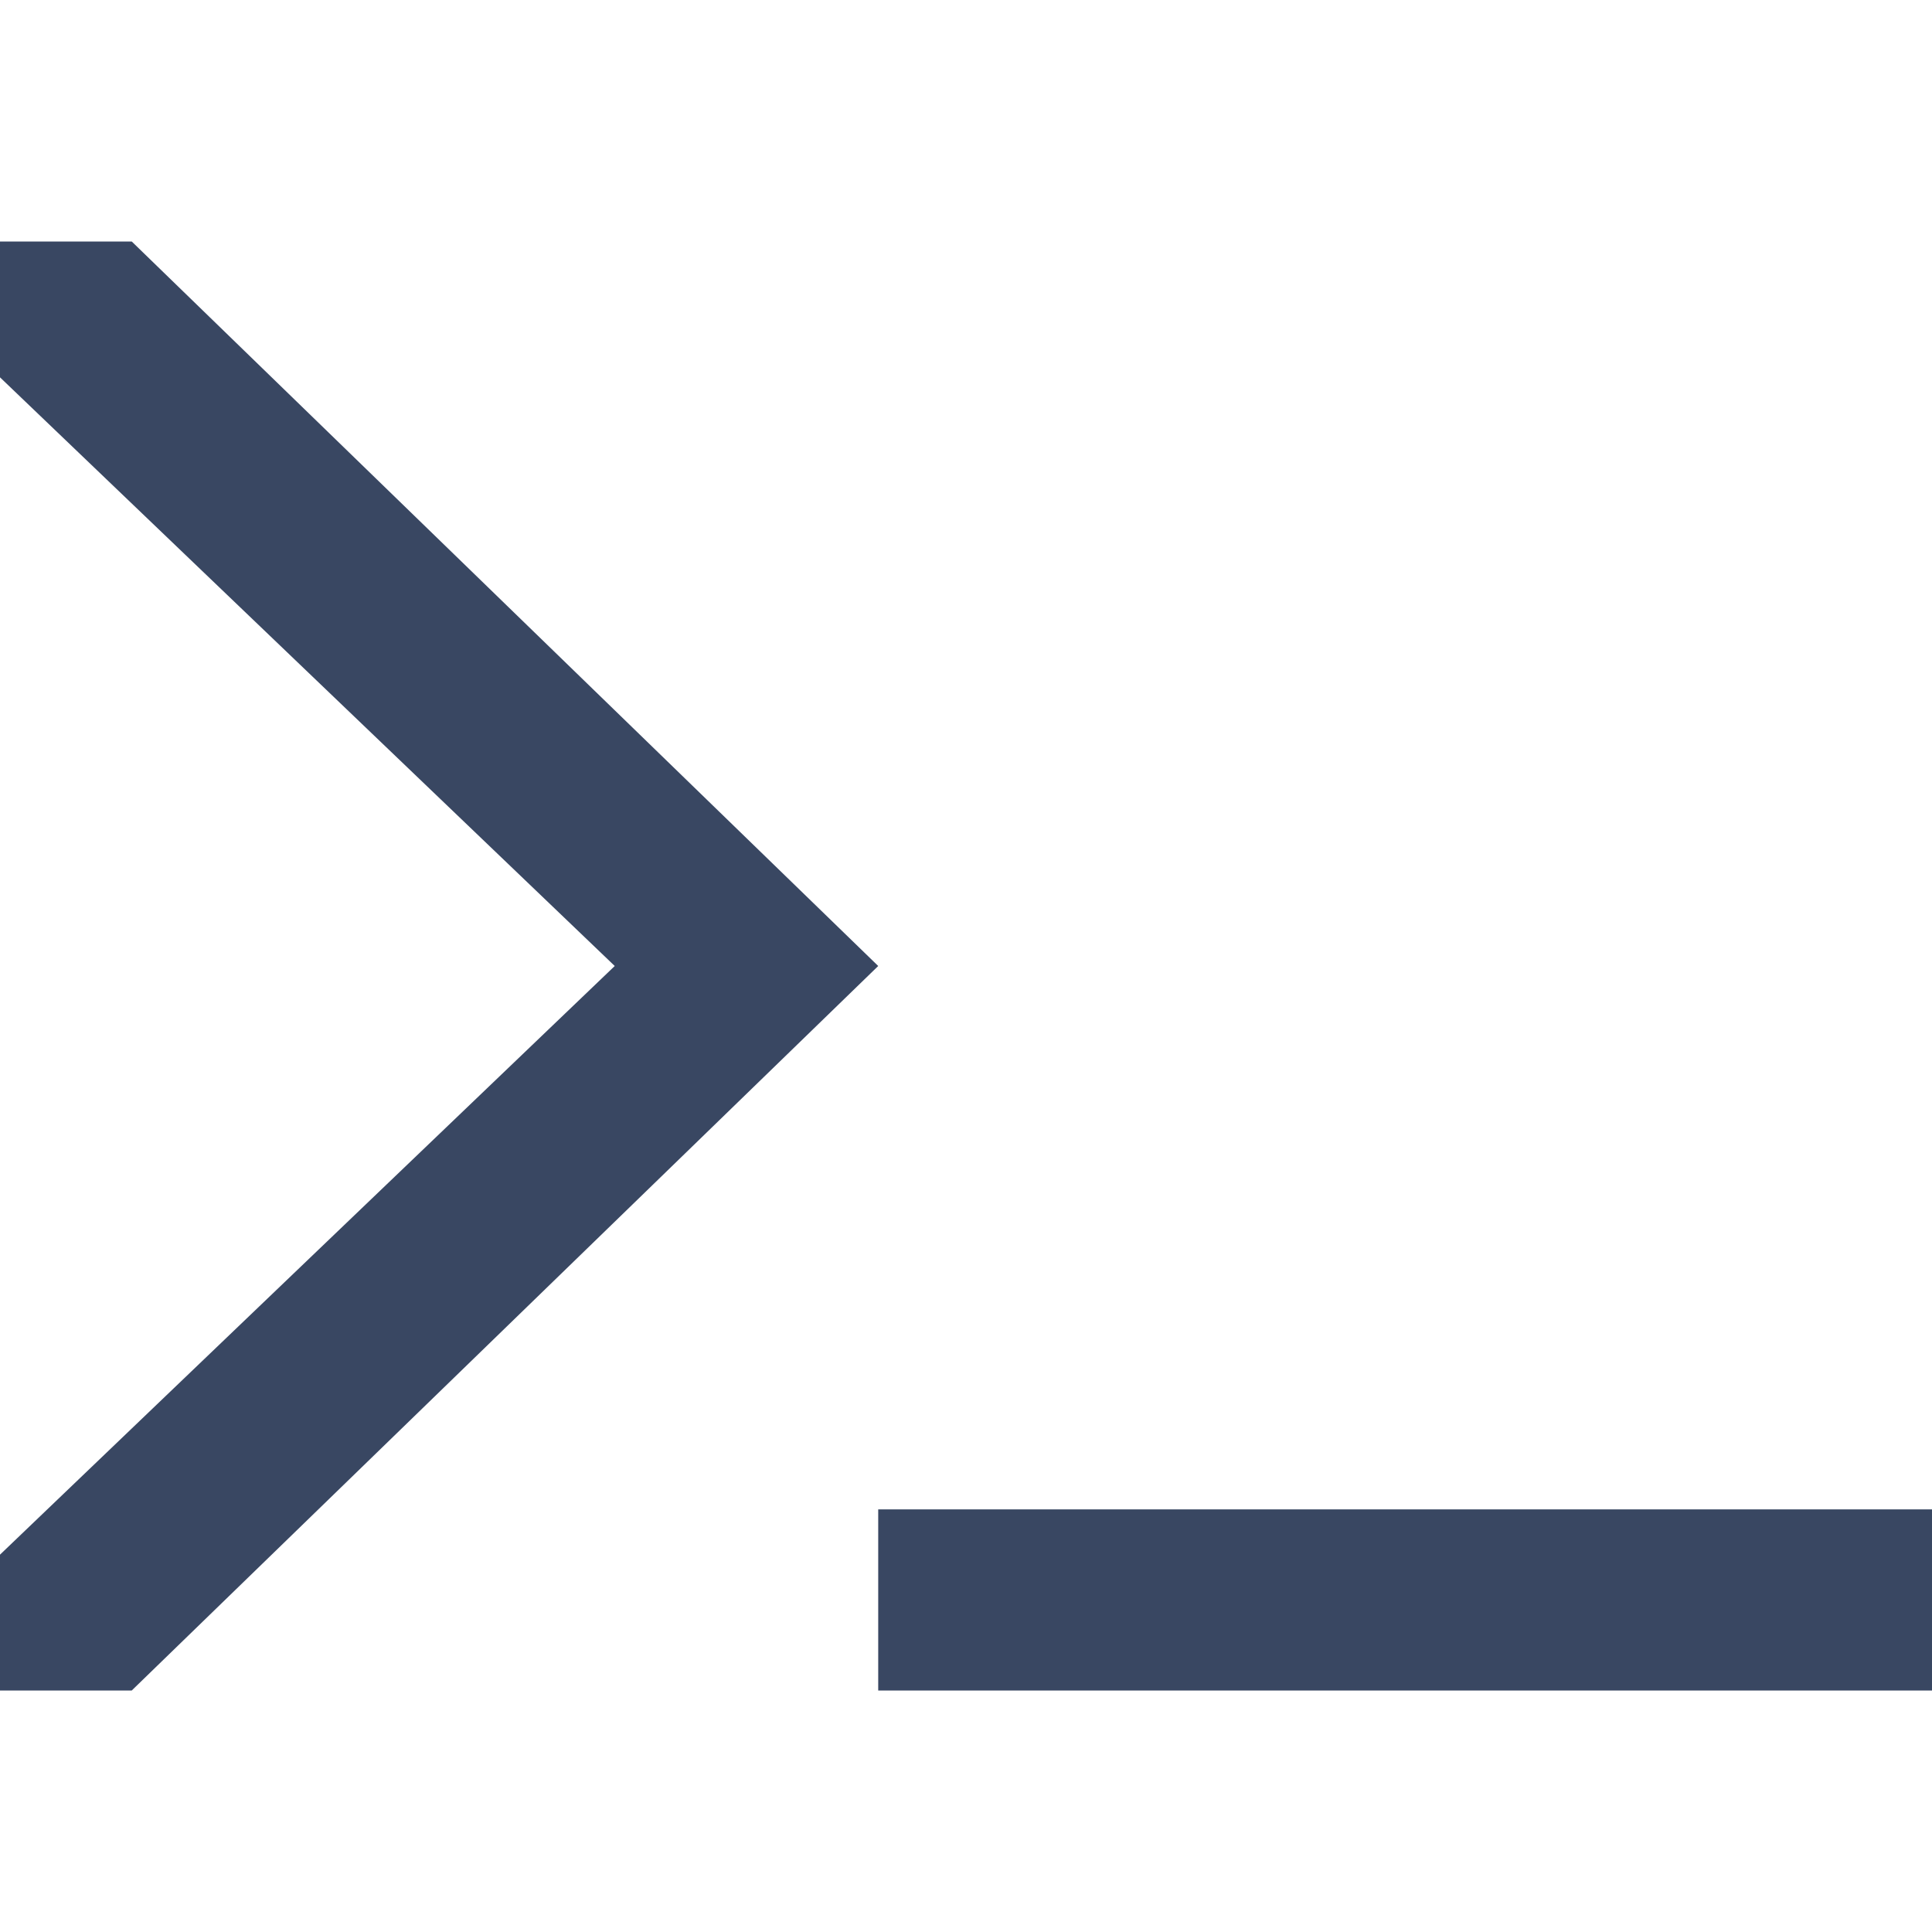
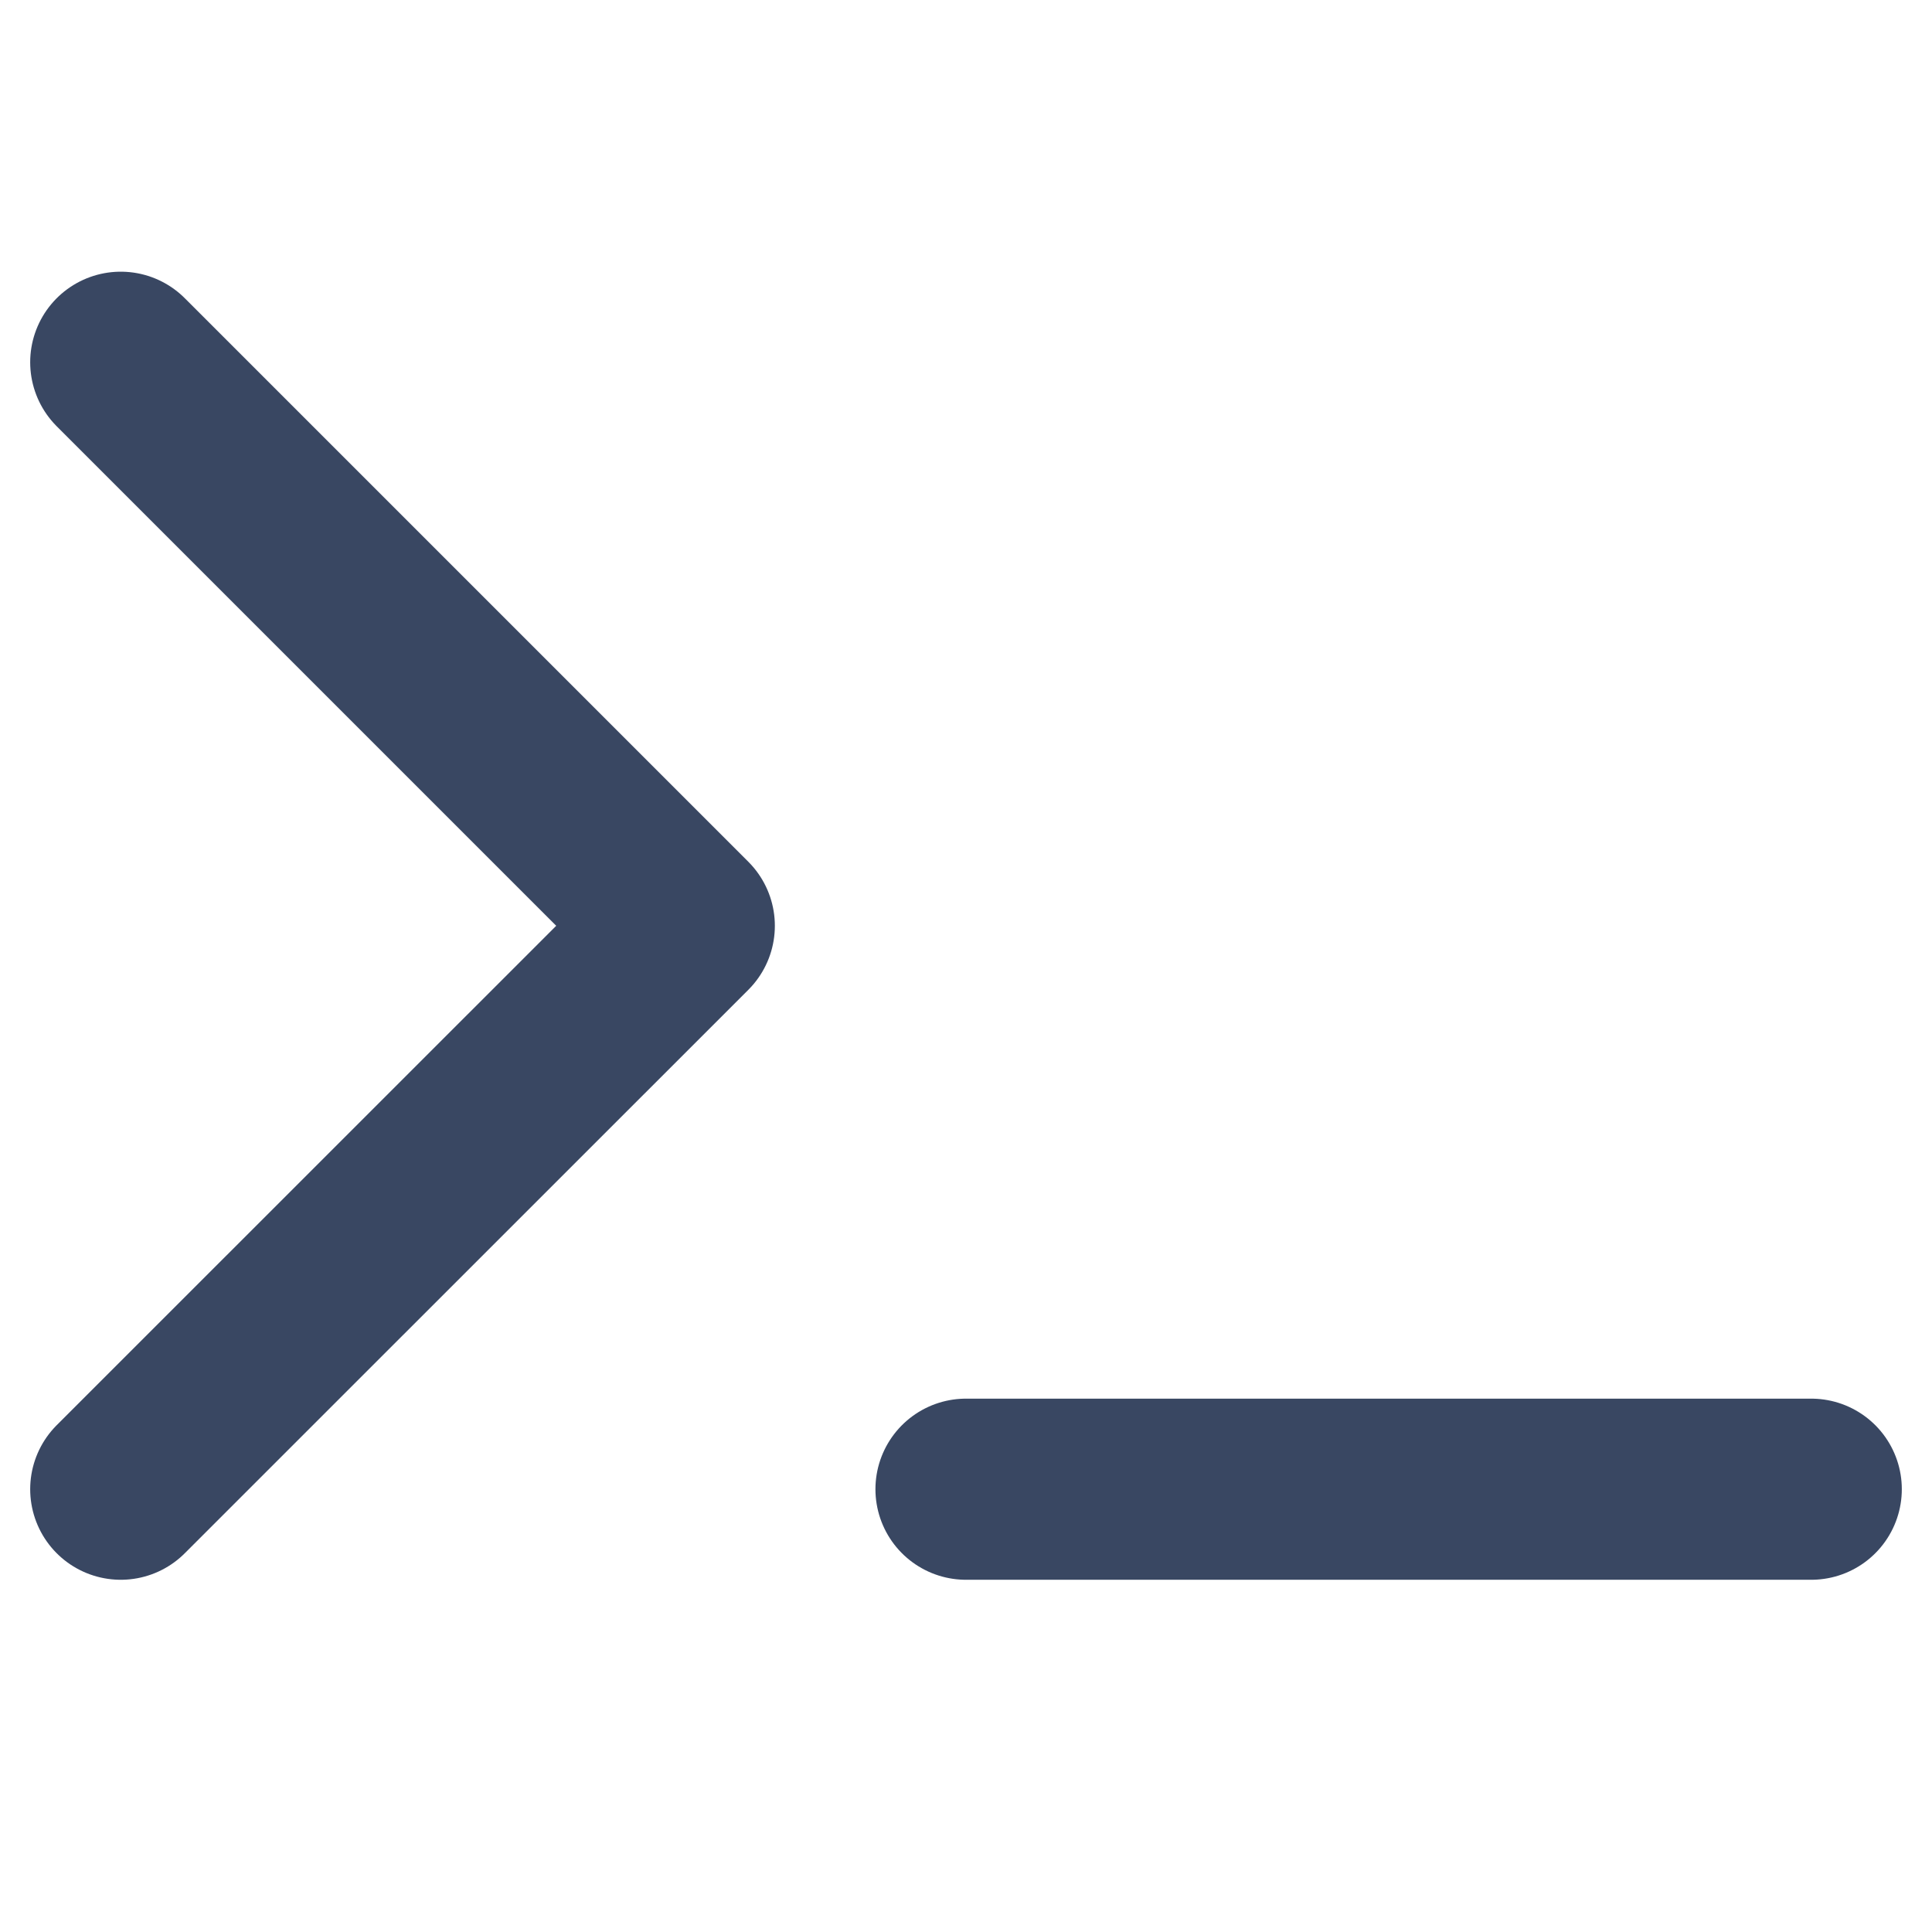
- <svg xmlns="http://www.w3.org/2000/svg" width="16px" height="16px" viewBox="0 0 16 16" version="1.1">
-   <g id="Icon/Action/16px/Terminal" stroke="none" stroke-width="1" fill="none" fill-rule="evenodd">
-     <path d="M1.091,2 L7.273,8 L1.091,14 L-2.66453526e-15,14 L-2.66453526e-15,12.875 L5.091,8 L-1.77635684e-15,3.125 L-8.8817842e-16,2 L1.091,2 Z M16,12.5 L16,14 L7.273,14 L7.273,12.5 L16,12.5 Z" id="Terminal" fill="#394762" />
-   </g>
+ <svg xmlns="http://www.w3.org/2000/svg" width="16" height="16" viewBox="0 0 16 16" fill="none">
+   <path d="M8 12.333H15" stroke="#394762" stroke-width="1.5" stroke-linecap="round" stroke-linejoin="round" />
+   <path d="M1 3L5.667 7.667L1 12.333" stroke="#394762" stroke-width="1.5" stroke-linecap="round" stroke-linejoin="round" />
</svg>
